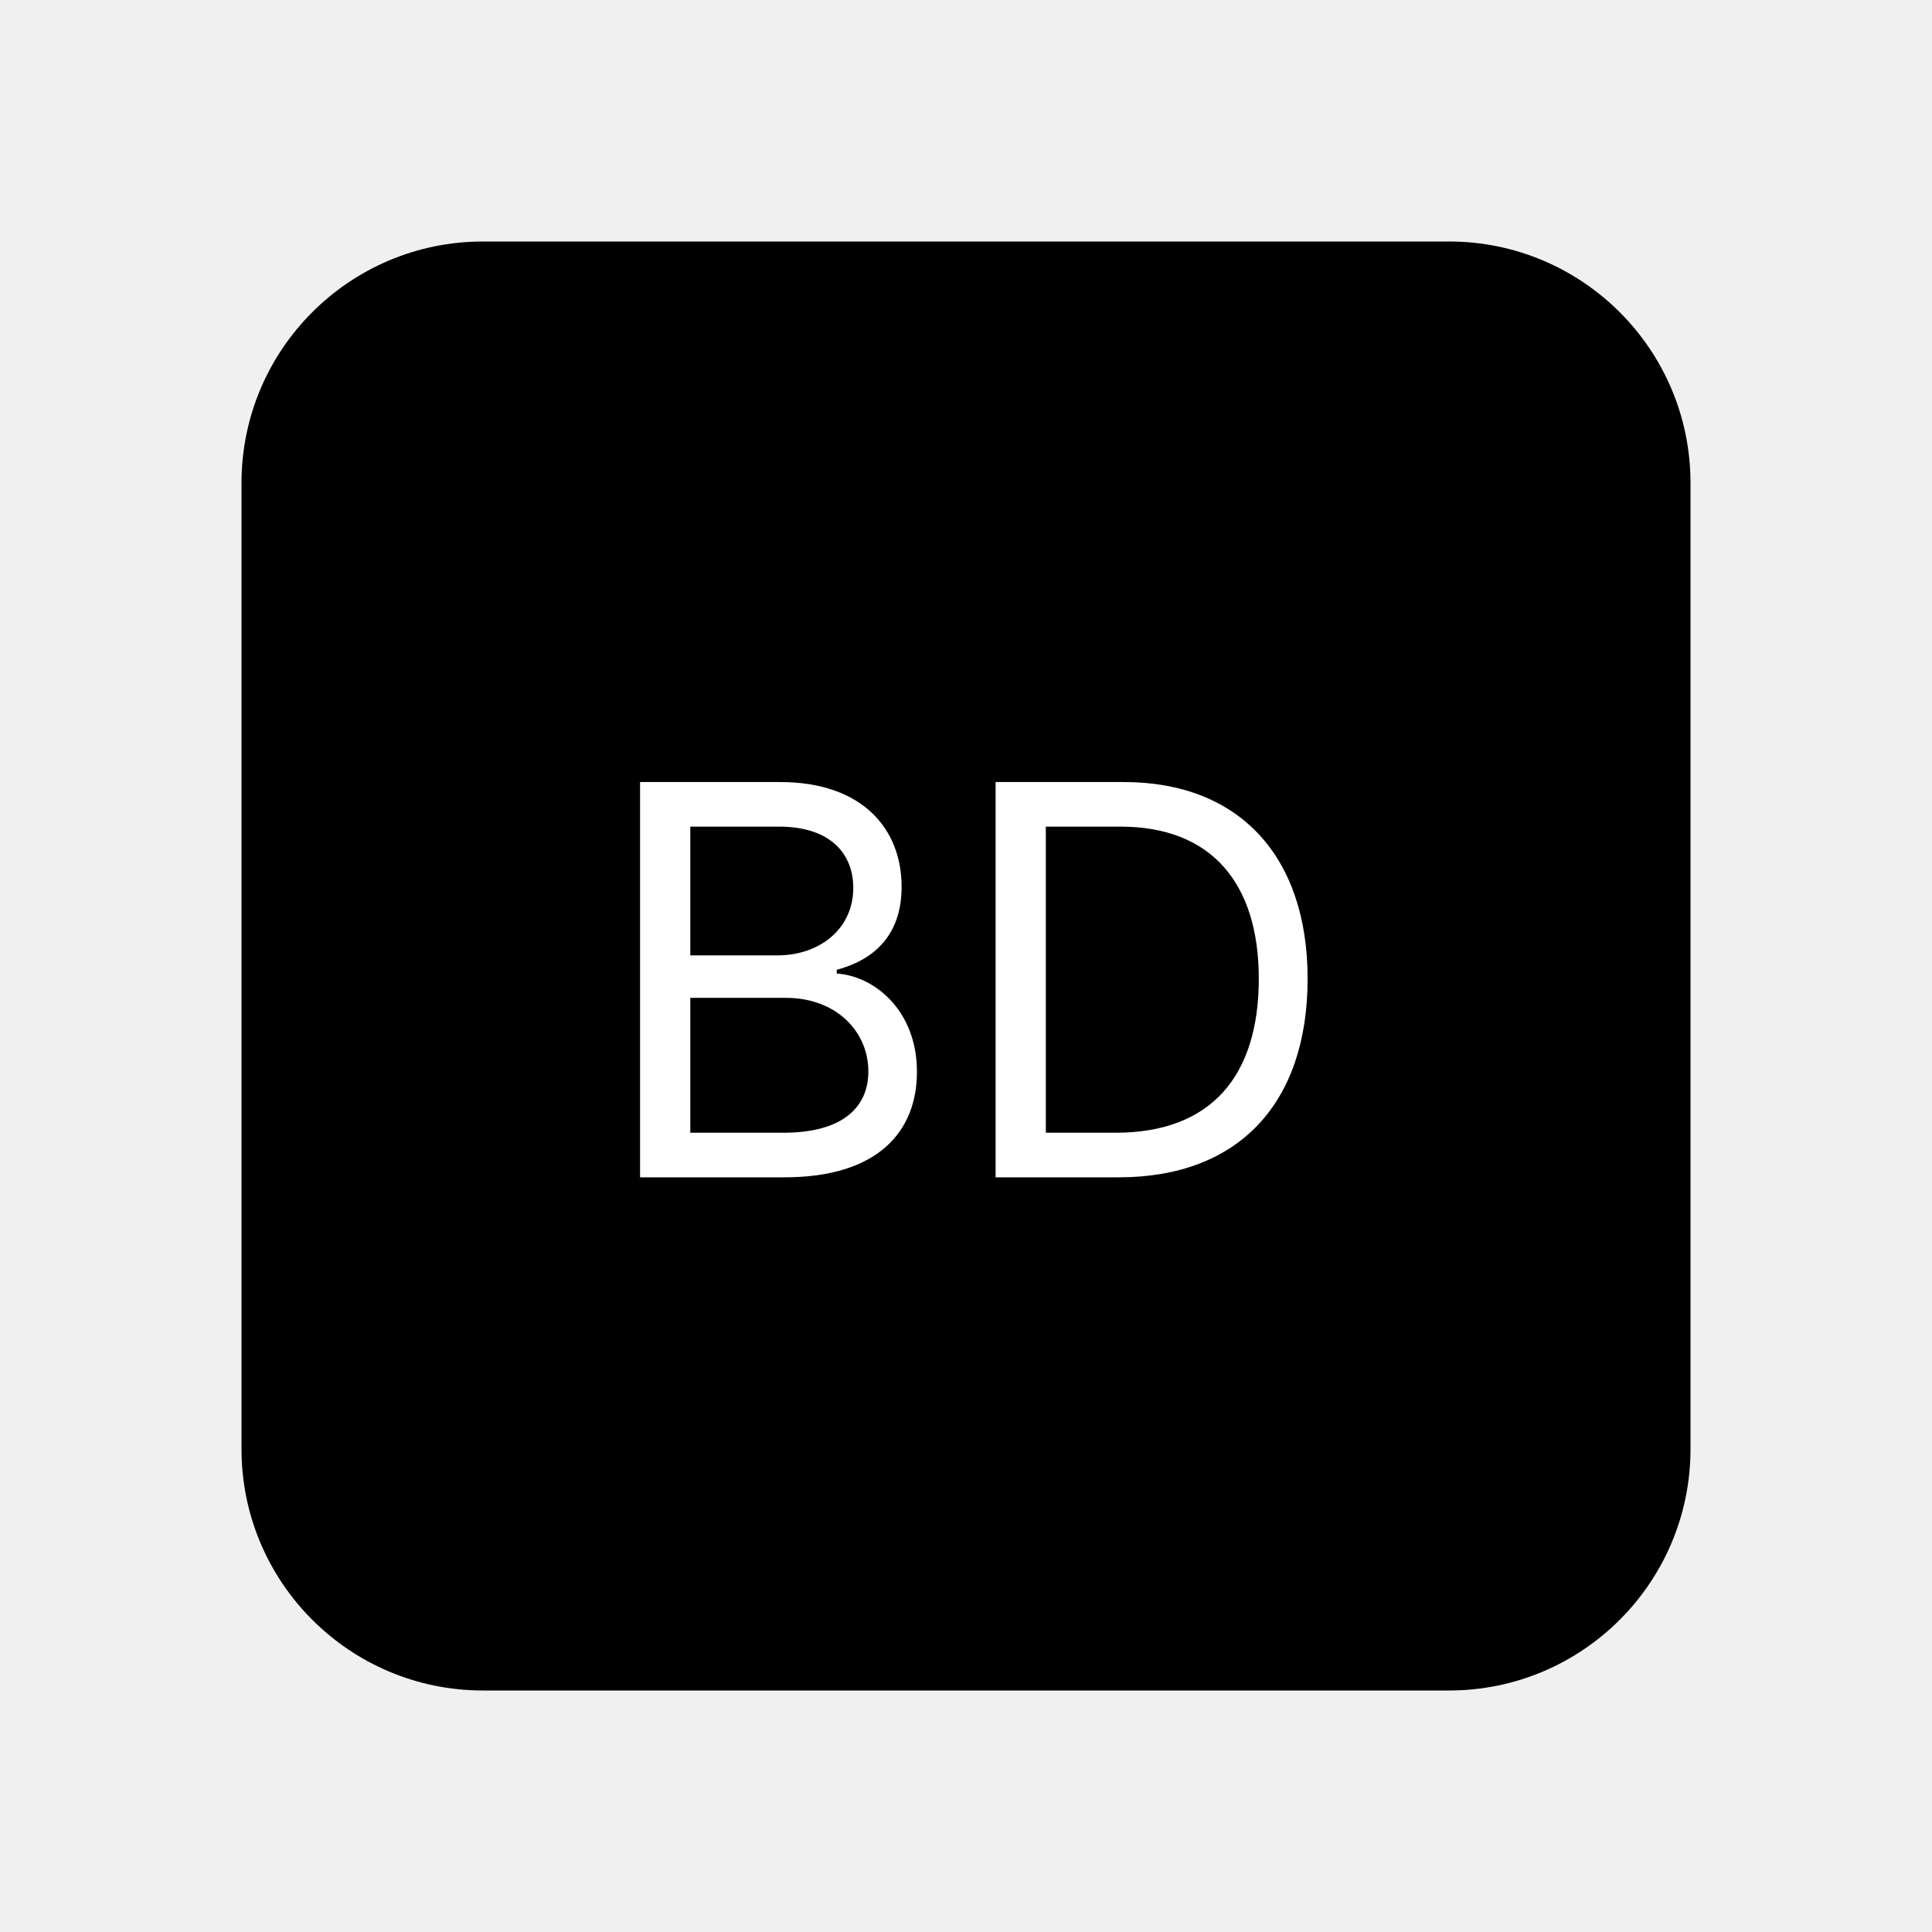
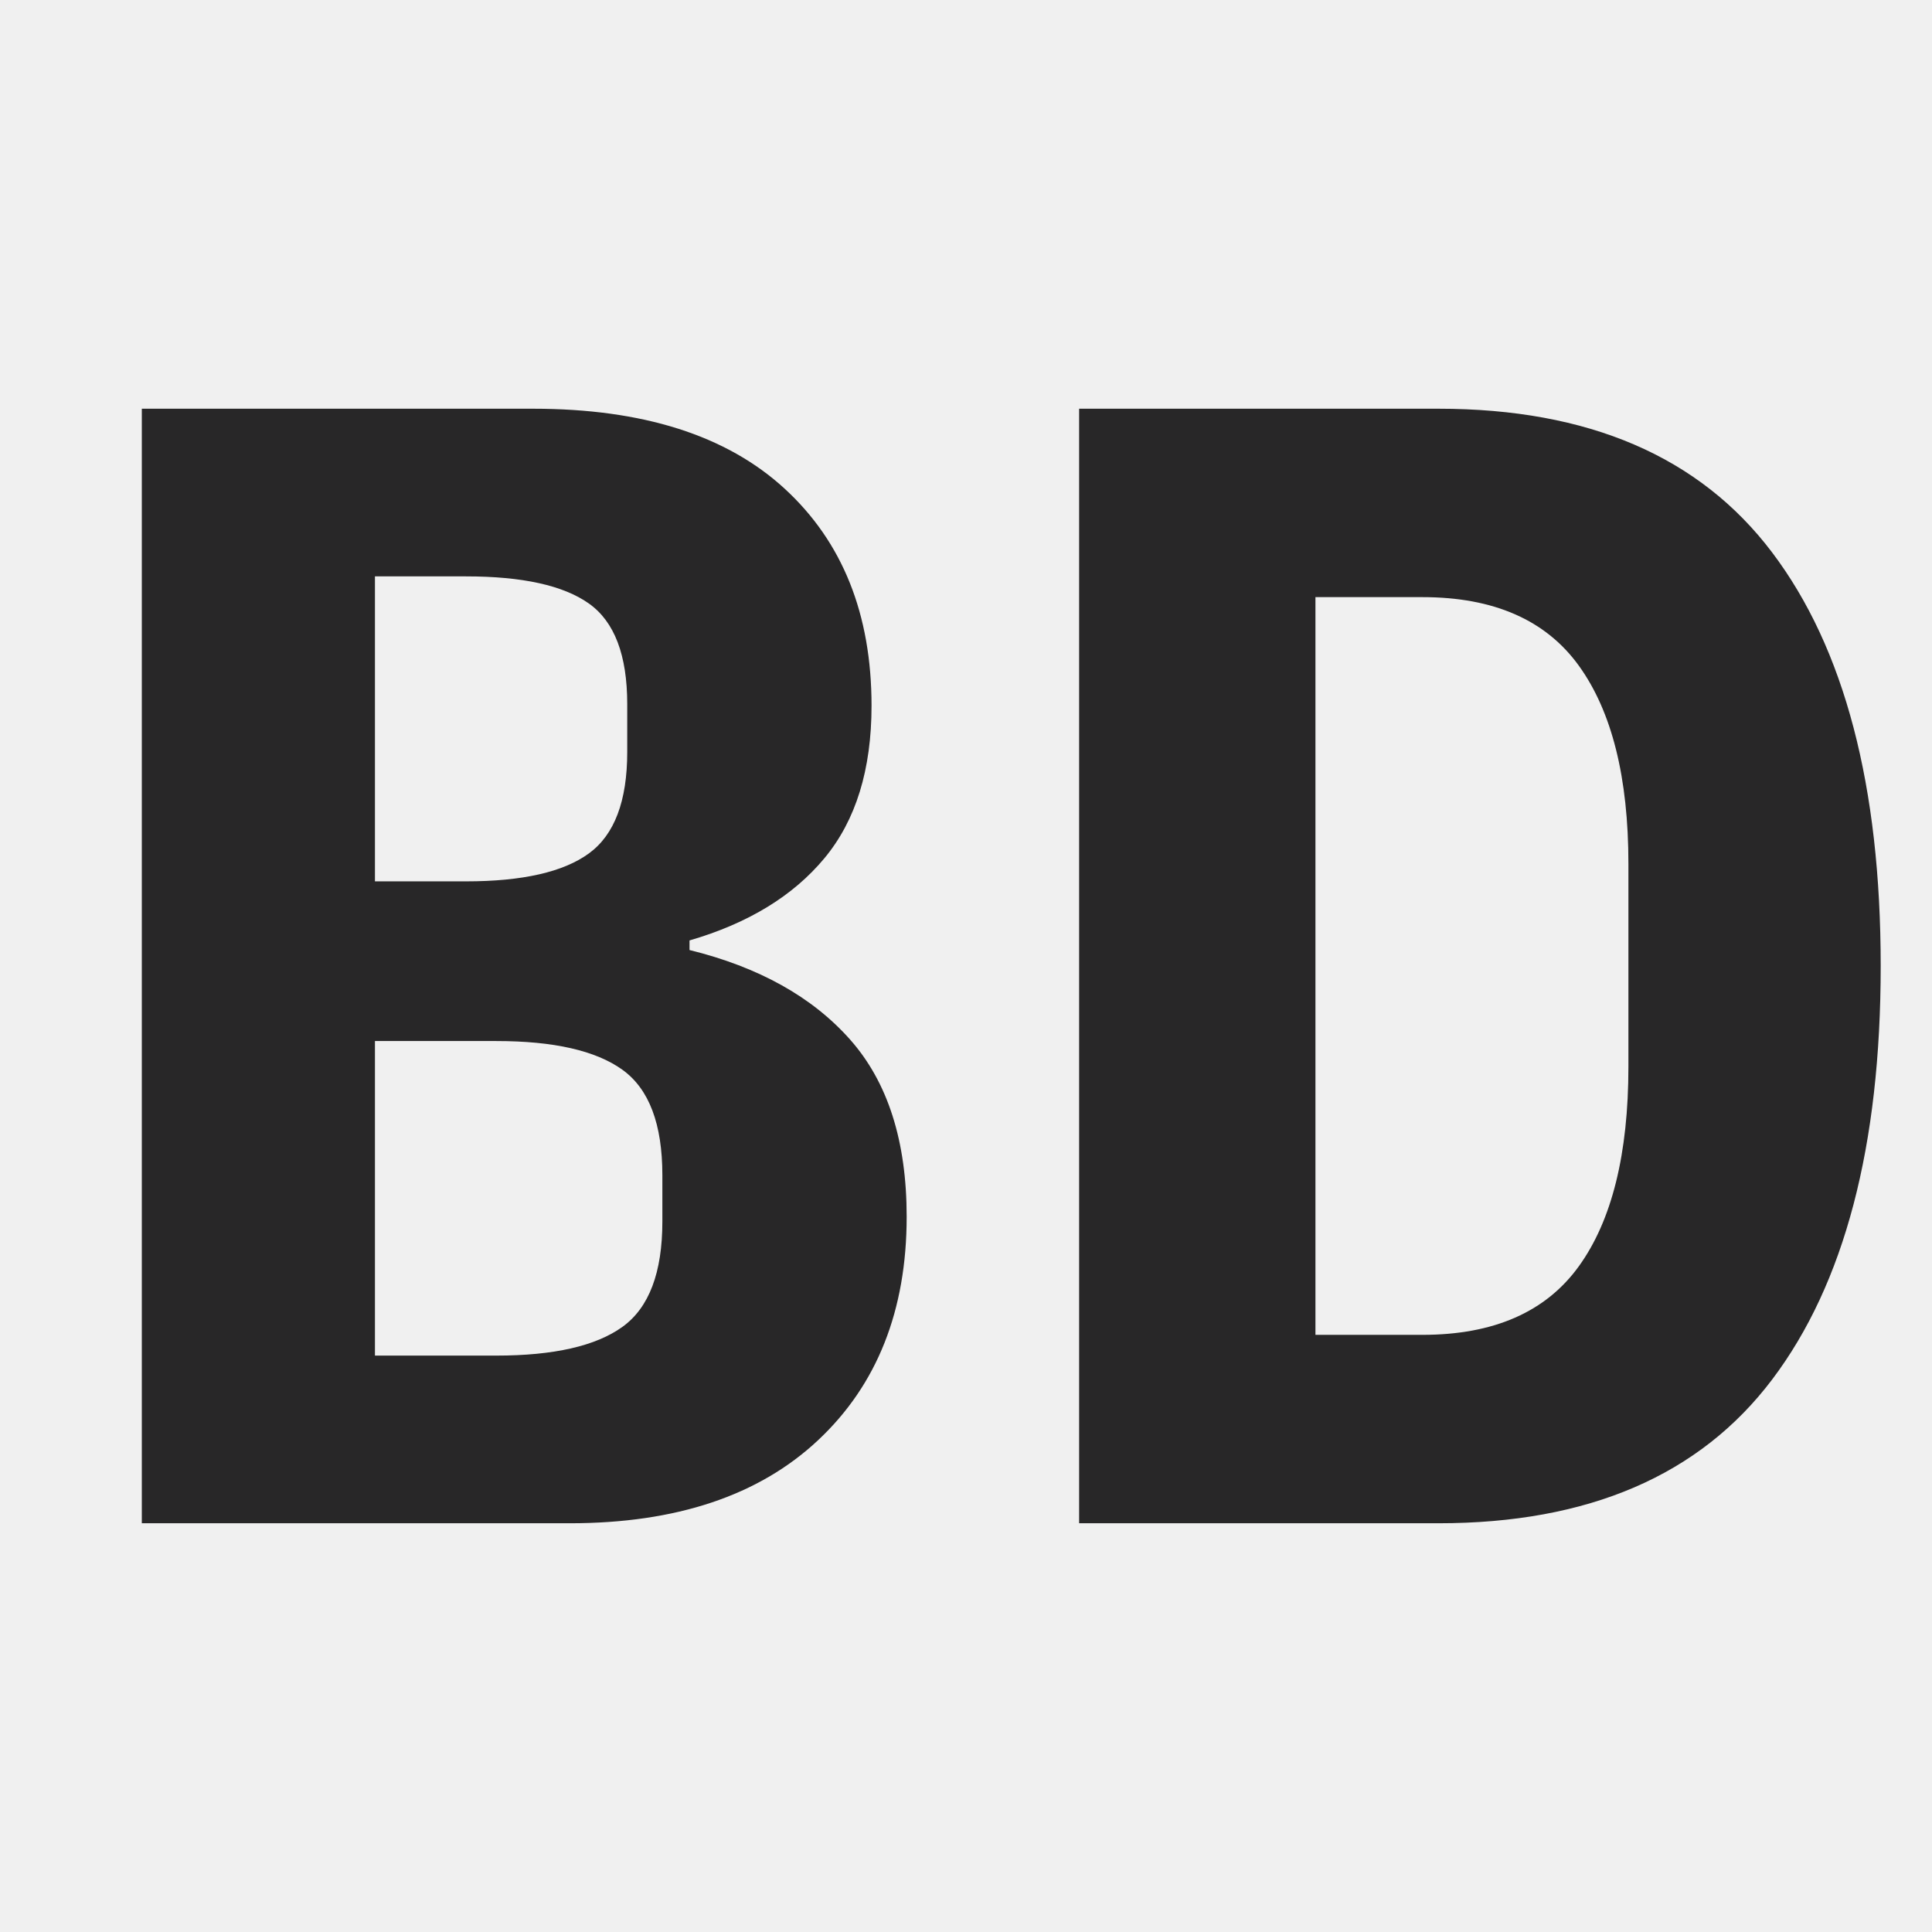
<svg xmlns="http://www.w3.org/2000/svg" viewBox="0 0 128 128">
-   <rect x="16" y="16" width="96" height="96" rx="16" ry="16" fill="#000" />
-   <text x="64" y="78" font-family="system-ui, -apple-system, sans-serif" font-size="36" text-anchor="middle" fill="white">BD</text>
+   <style>path{fill:#282728}@media(prefers-color-scheme:dark){path{fill:#eaedf3}}</style>
+   <g transform="translate(1.25 100.92) scale(1.0579)">
+     <path d="M7.70 0L7.70-69.80L32.20-69.80Q42.50-69.80 47.95-64.80Q53.40-59.80 53.40-51.20Q53.40-45.20 50.45-41.65Q47.50-38.10 42-36.50L42-35.90Q48.50-34.30 52.05-30.30Q55.60-26.30 55.60-19.20Q55.60-10.40 50.05-5.20Q44.50 0 34.50 0L7.70 0M22.30-10.50L29.90-10.50Q35.30-10.50 37.80-12.30Q40.30-14.10 40.30-18.90L40.30-21.80Q40.30-26.60 37.80-28.40Q35.30-30.20 29.90-30.20L22.30-30.20L22.30-10.50M22.30-40.20L28-40.20Q33.30-40.20 35.70-41.95Q38.10-43.70 38.10-48.30L38.10-51.30Q38.10-55.90 35.70-57.60Q33.30-59.30 28-59.30L22.30-59.30L22.30-40.20M66.40 0L66.40-69.80L88.90-69.80Q103-69.80 109.80-60.80Q116.60-51.80 116.60-34.90Q116.60-18 109.80-9Q103 0 88.90 0L66.40 0M81.20-11.80L87.90-11.80Q94.60-11.80 97.70-16.10Q100.80-20.40 100.80-28.60L100.80-41.30Q100.80-49.40 97.70-53.70Q94.60-58 87.90-58L81.20-58" />
+   </g>
</svg>
